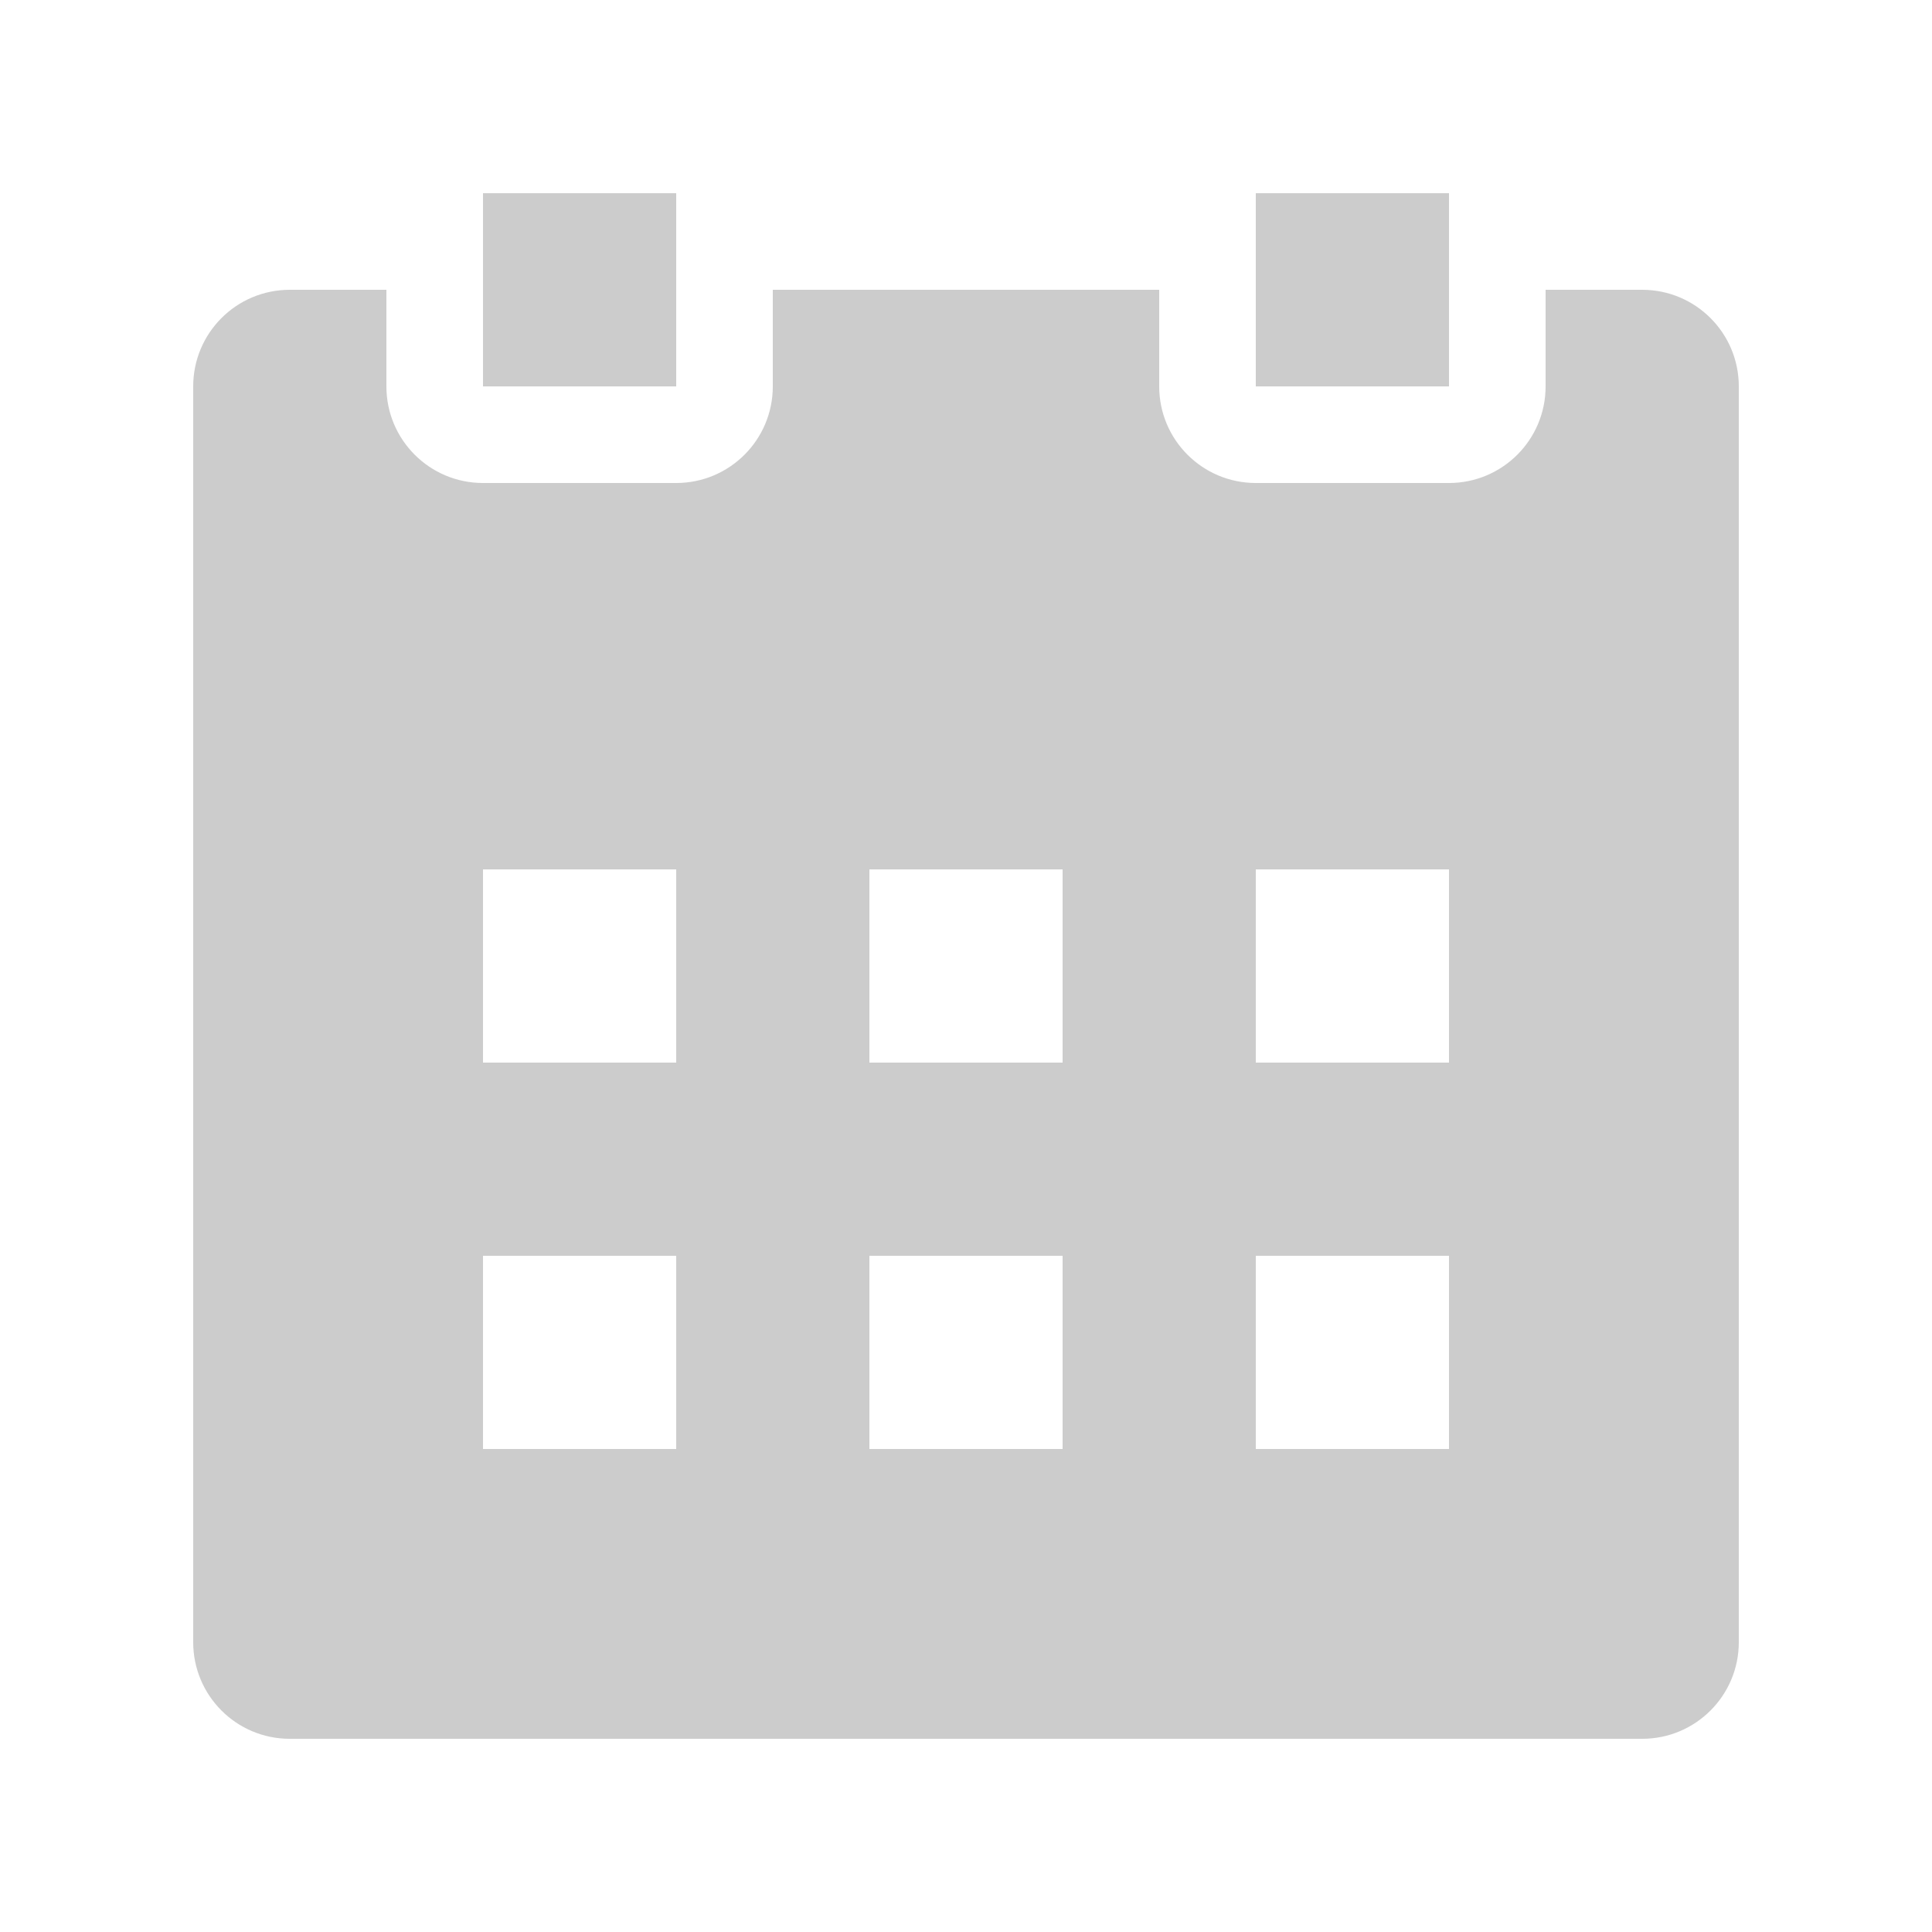
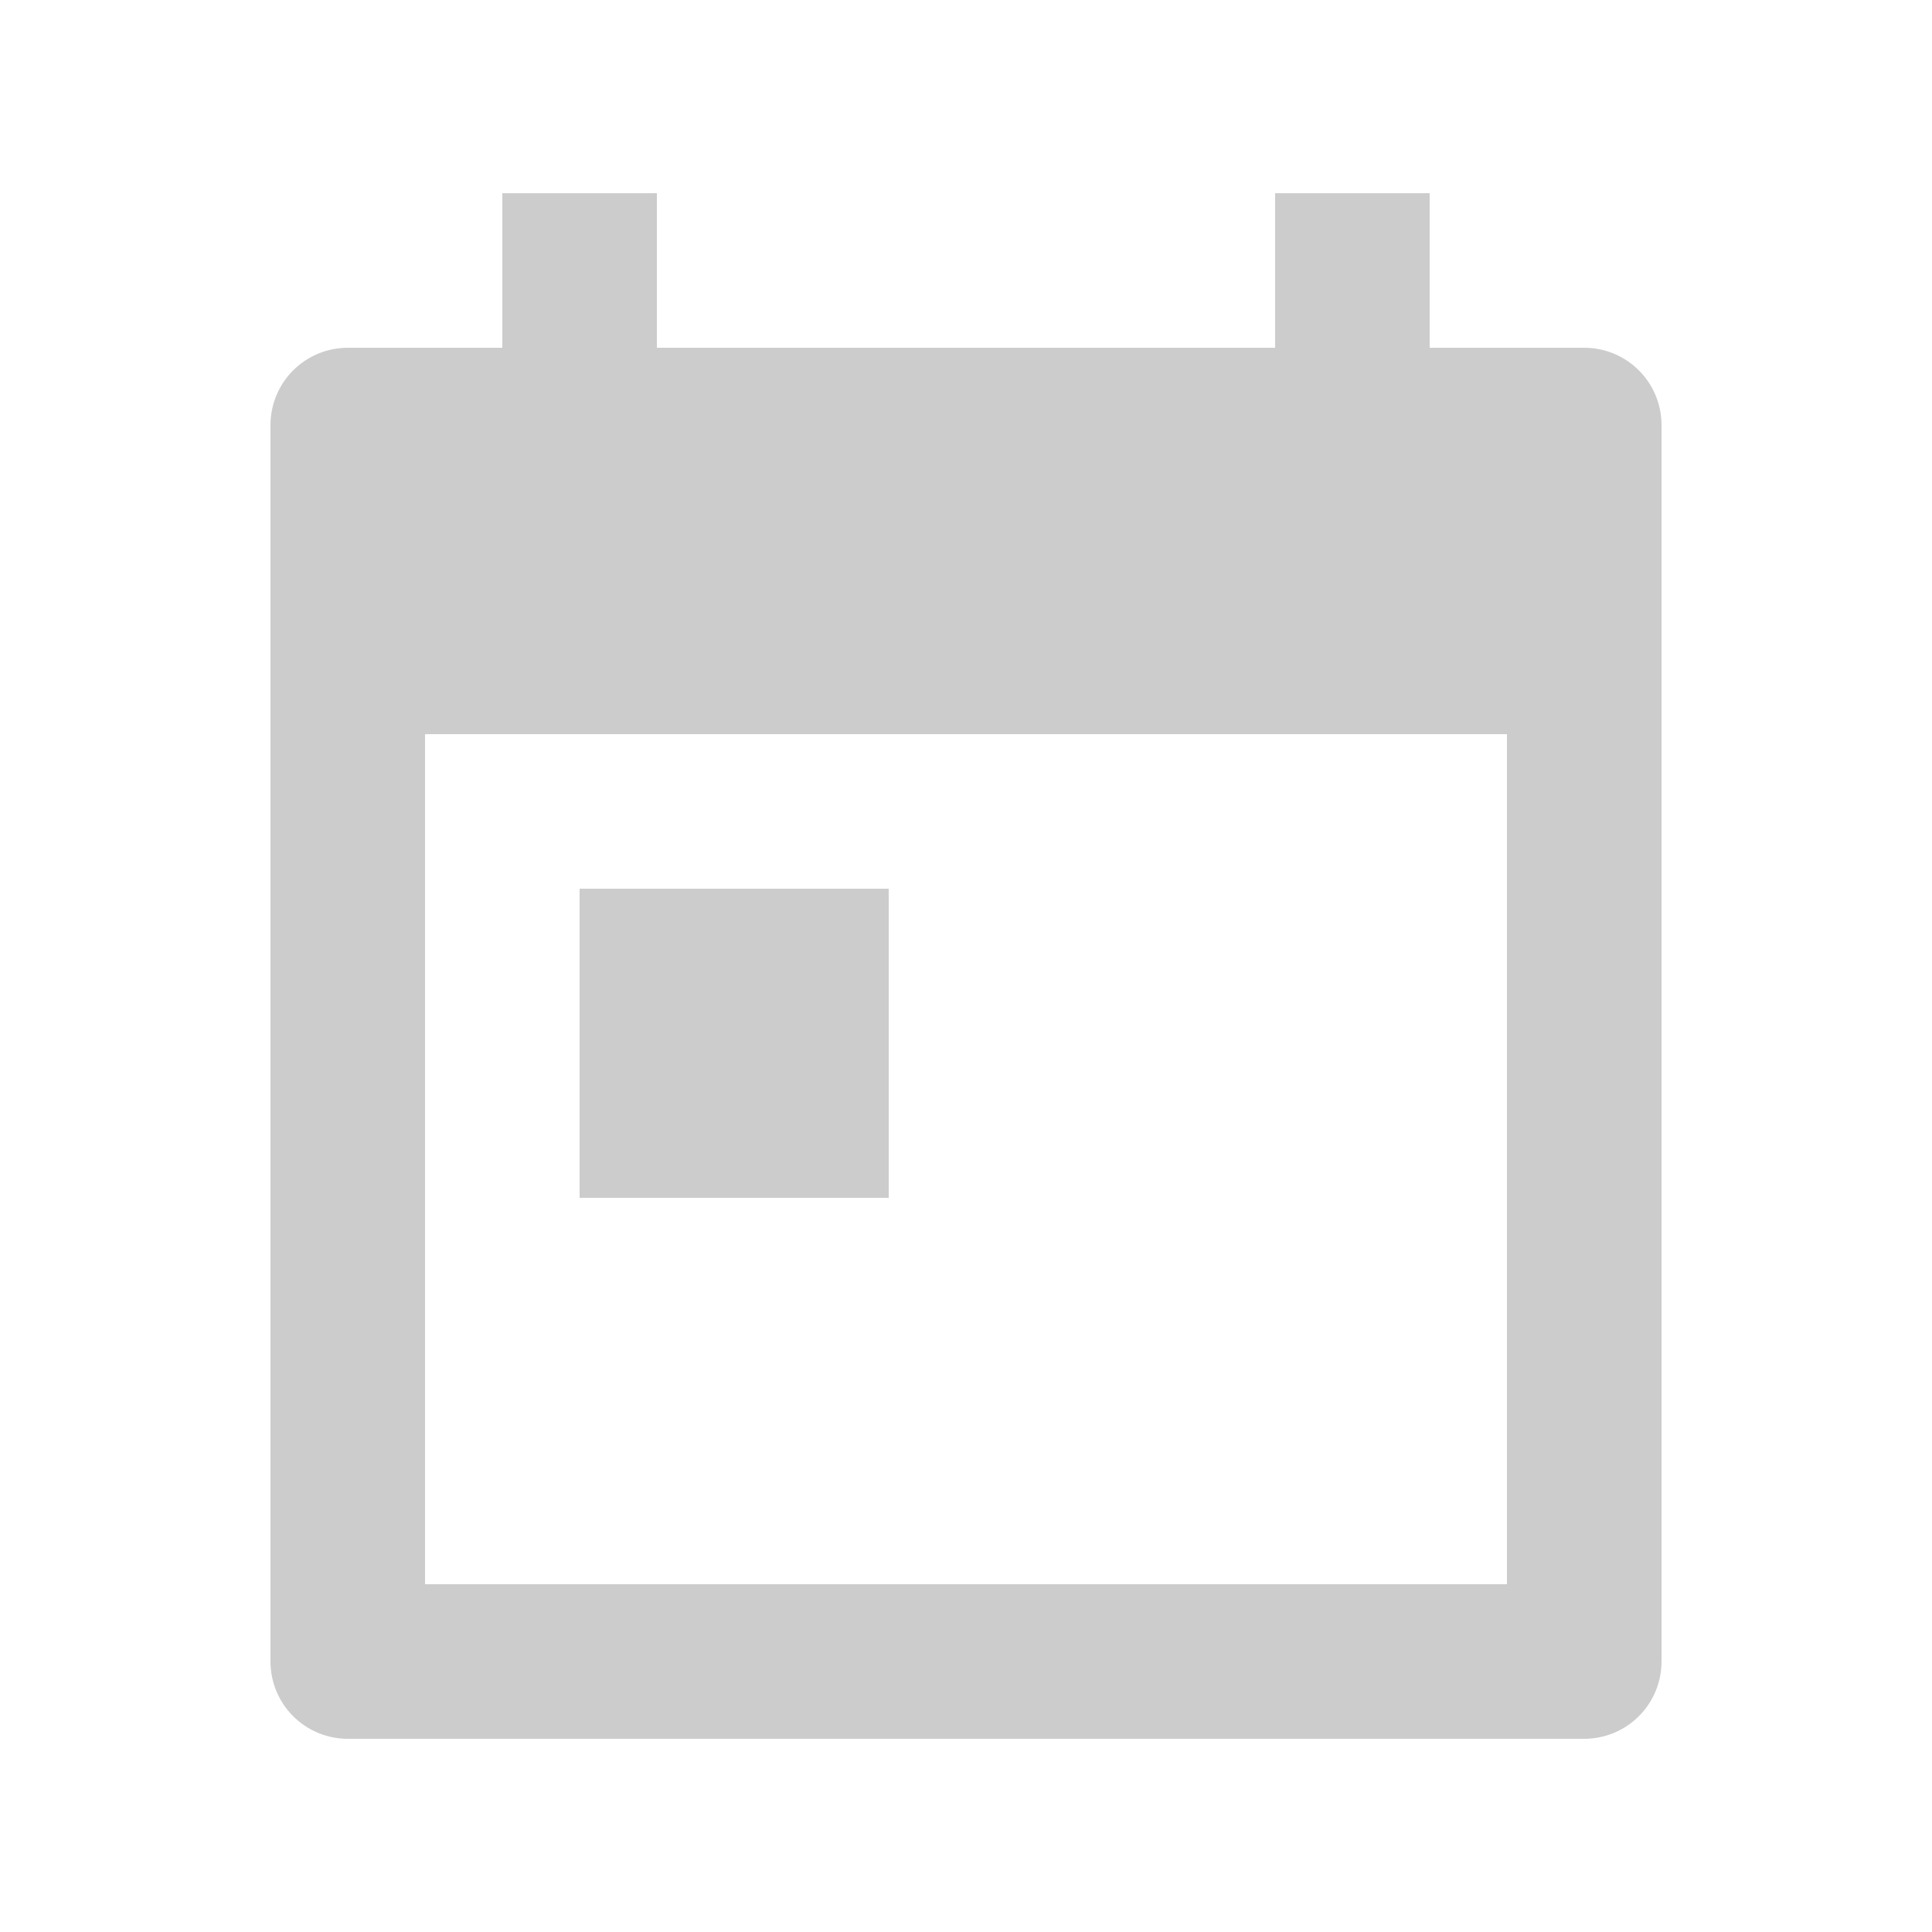
<svg xmlns="http://www.w3.org/2000/svg" width="100" height="100">
-   <g transform="matrix(2.5,0,0,2.5,10,10)">
-     <rect x="6" y="0" width="4" height="4" fill-opacity="0.2" />
-     <rect x="22" y="0" width="4" height="4" fill-opacity="0.2" />
-     <path d="m 30,2 h -2 v 2 c 0,1.105 -0.895,2 -2,2 H 22 C 20.895,6 20,5.105              20,4 V 2 h -8 v 2 c 0,1.105 -0.895,2 -2,2 H 6 C 4.895,6 4,5.105 4,4              V 2 H 1.999 C 0.894,2 0,2.895 0,4 v 26 c 0,1.105 0.894,2 1.999,2 H              30 c 1.105,0 2,-0.895 2,-2 V 4 C 32,2.895 31.105,2 30,2 z M 10,26 H              6 v -4 h 4 v 4 z m 0,-8 H 6 v -4 h 4 v 4 z m 8,8 h -4 v -4 h 4 v 4              z m 0,-8 h -4 v -4 h 4 v 4 z m 8,8 h -4 v -4 h 4 v 4 z m 0,-8 h -4              v -4 h 4 v 4 z" fill-opacity="0.2" />
+   <g opacity="0.2">
+     <rect x="18" y="22" width="64" height="64" fill="none" stroke="black" stroke-width="8" stroke-linejoin="round" />
+     <rect x="22" y="26" width="56" height="12" />
+     <rect x="26" y="10" width="8" height="8" />
+     <rect x="66" y="10" width="8" height="8" />
+     <rect x="30" y="46" width="16" height="16" />
  </g>
</svg>
